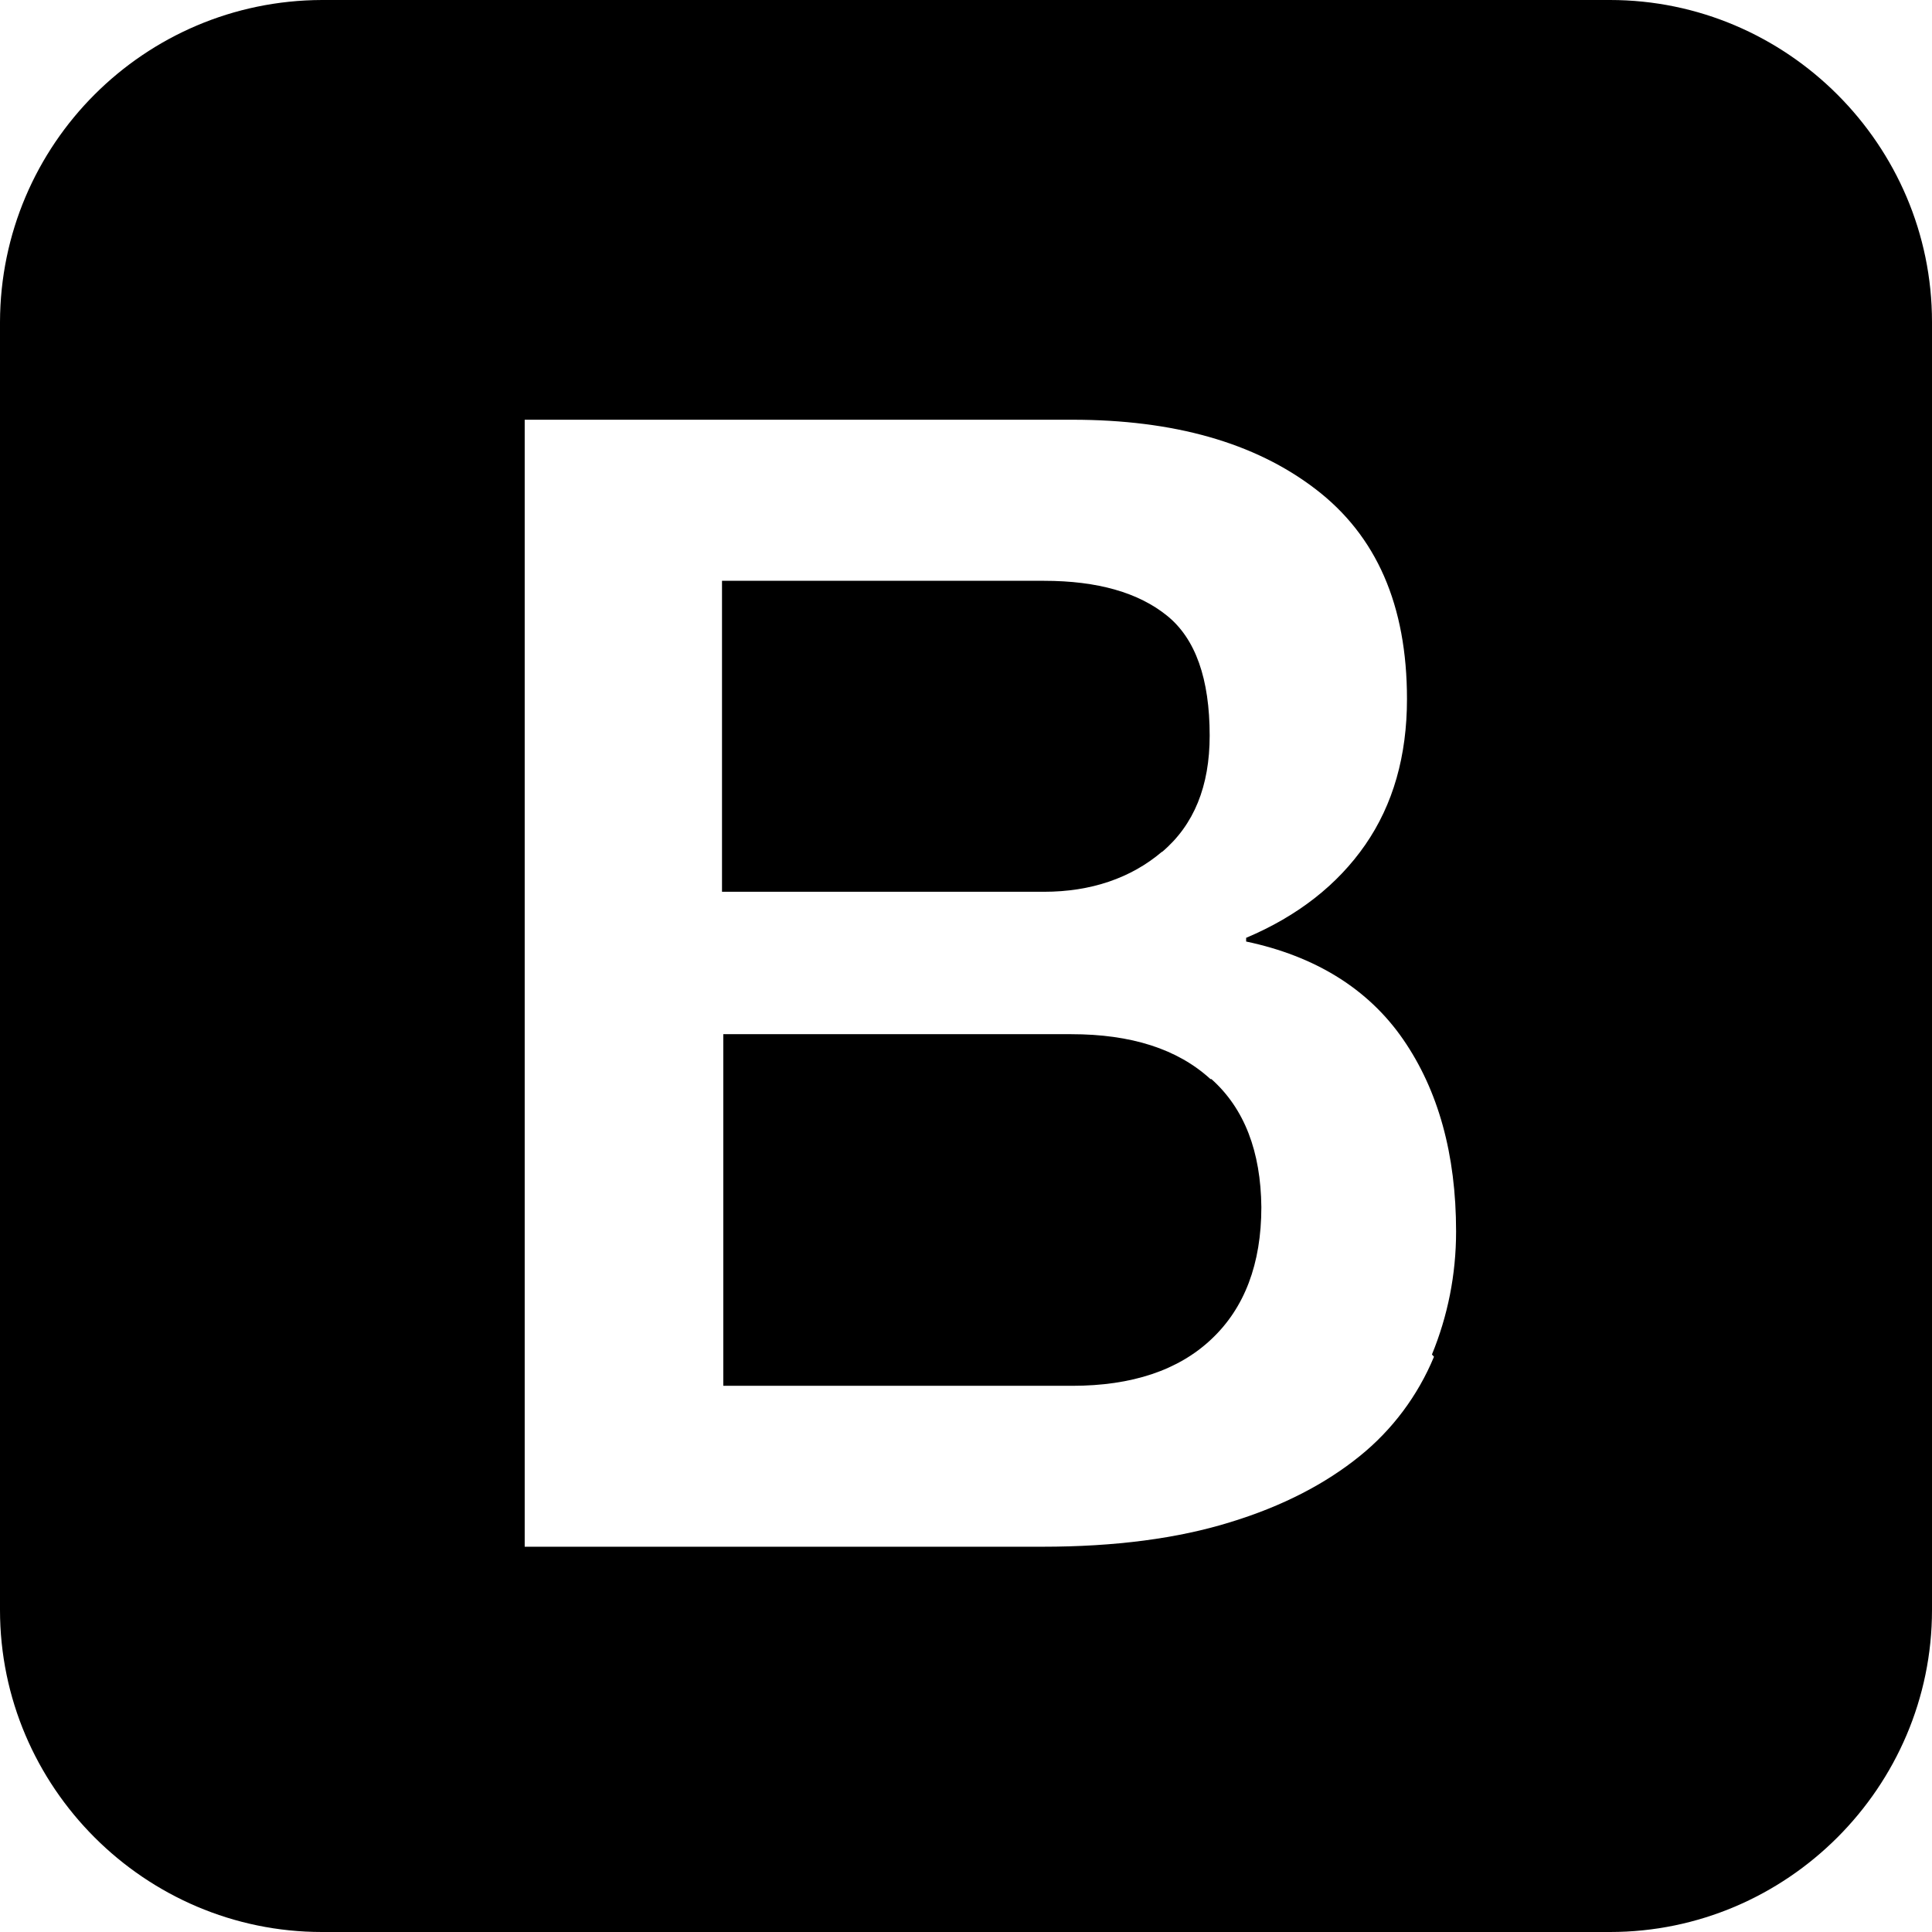
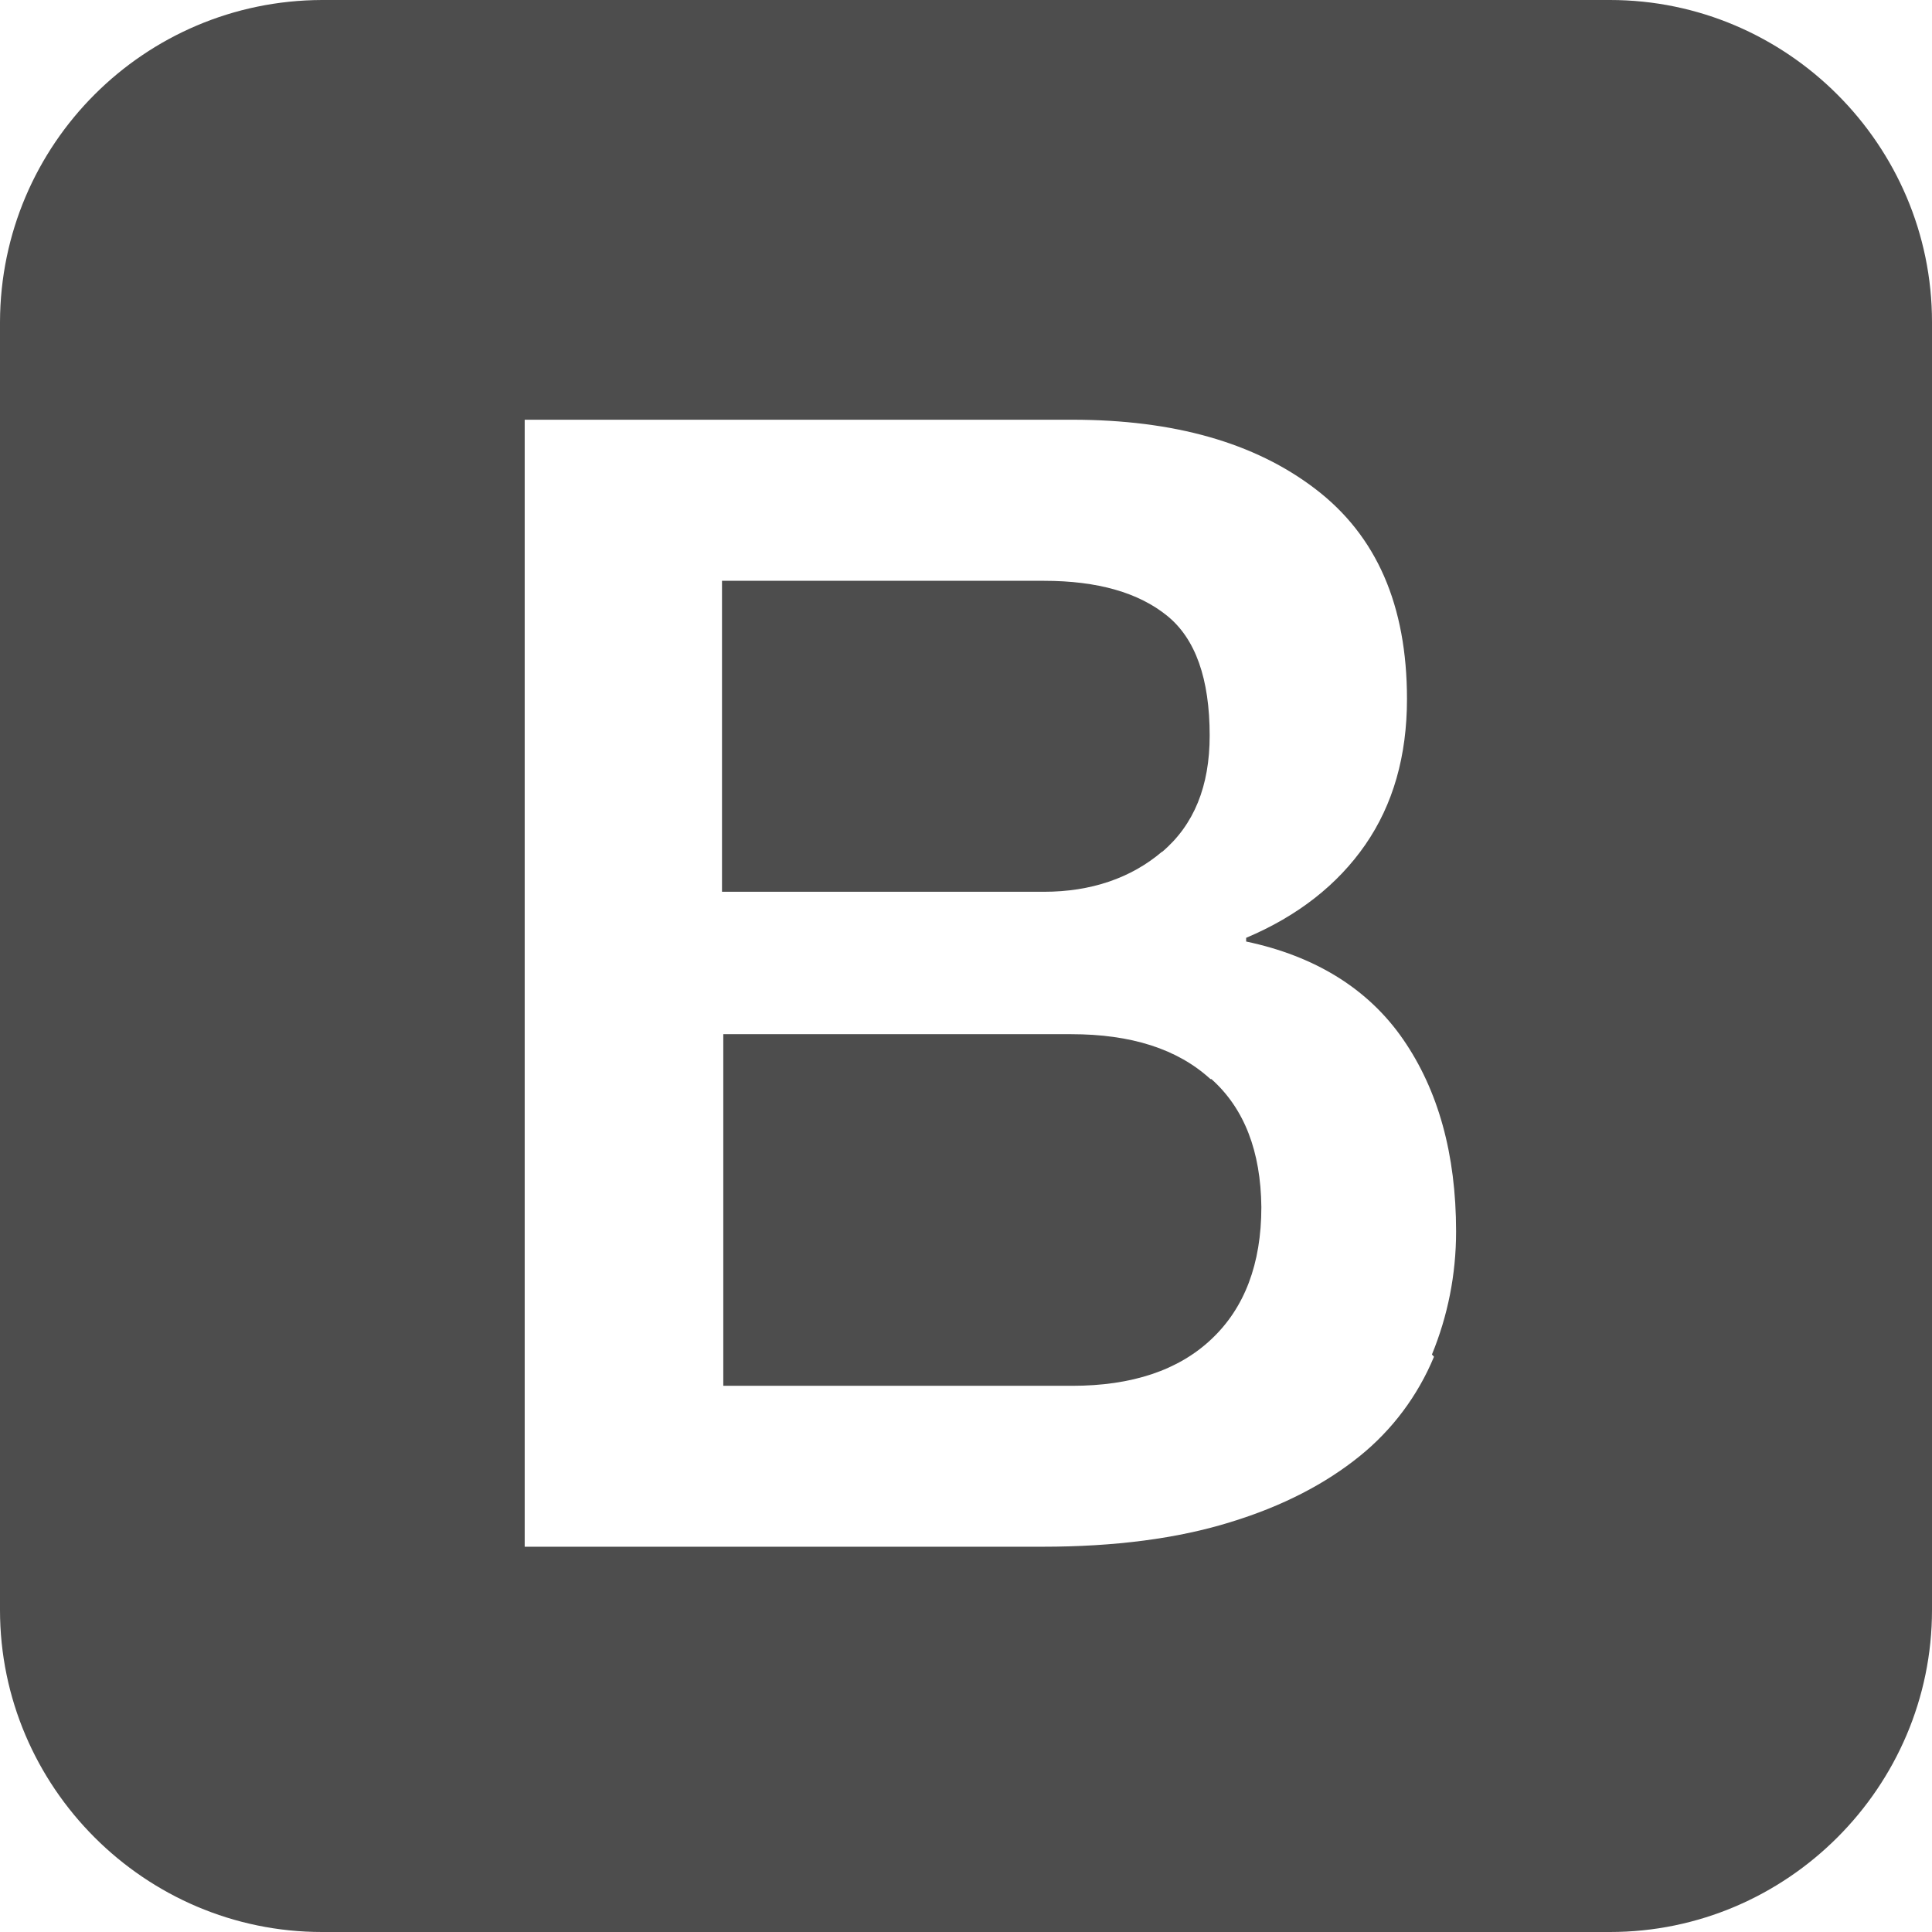
- <svg xmlns="http://www.w3.org/2000/svg" role="img" viewBox="0 0 24 24">
+ <svg xmlns="http://www.w3.org/2000/svg" fill="#4D4D4D" role="img" viewBox="0 0 24 24">
  <path d="M20 0H4C1.793.006.006 1.793 0 4v16c0 2.2 1.8 4 4 4h16c2.2 0 4-1.8 4-4V4c0-2.2-1.8-4-4-4zm-2.187 16.855c-.2.482-.517.907-.923 1.234-.42.34-.952.62-1.607.82-.654.203-1.432.305-2.333.305H6.518v-14h6.802c1.258 0 2.266.283 3.02.86.76.58 1.138 1.444 1.138 2.61 0 .705-.172 1.31-.518 1.81-.344.497-.84.886-1.48 1.156v.046c.854.18 1.515.585 1.95 1.215s.658 1.426.658 2.387c0 .538-.104 1.05-.3 1.528l.025.027zm-2.776-3.45c-.41-.375-.986-.558-1.73-.558H8.985v4.368h4.334c.74 0 1.32-.192 1.73-.58.41-.385.62-.934.62-1.64-.007-.69-.21-1.224-.62-1.59h-.017zm-.6-2.823c.396-.336.59-.817.59-1.444 0-.704-.175-1.204-.53-1.49-.352-.285-.86-.433-1.528-.433h-4v3.863h4c.583 0 1.08-.17 1.464-.496z" />
</svg>
